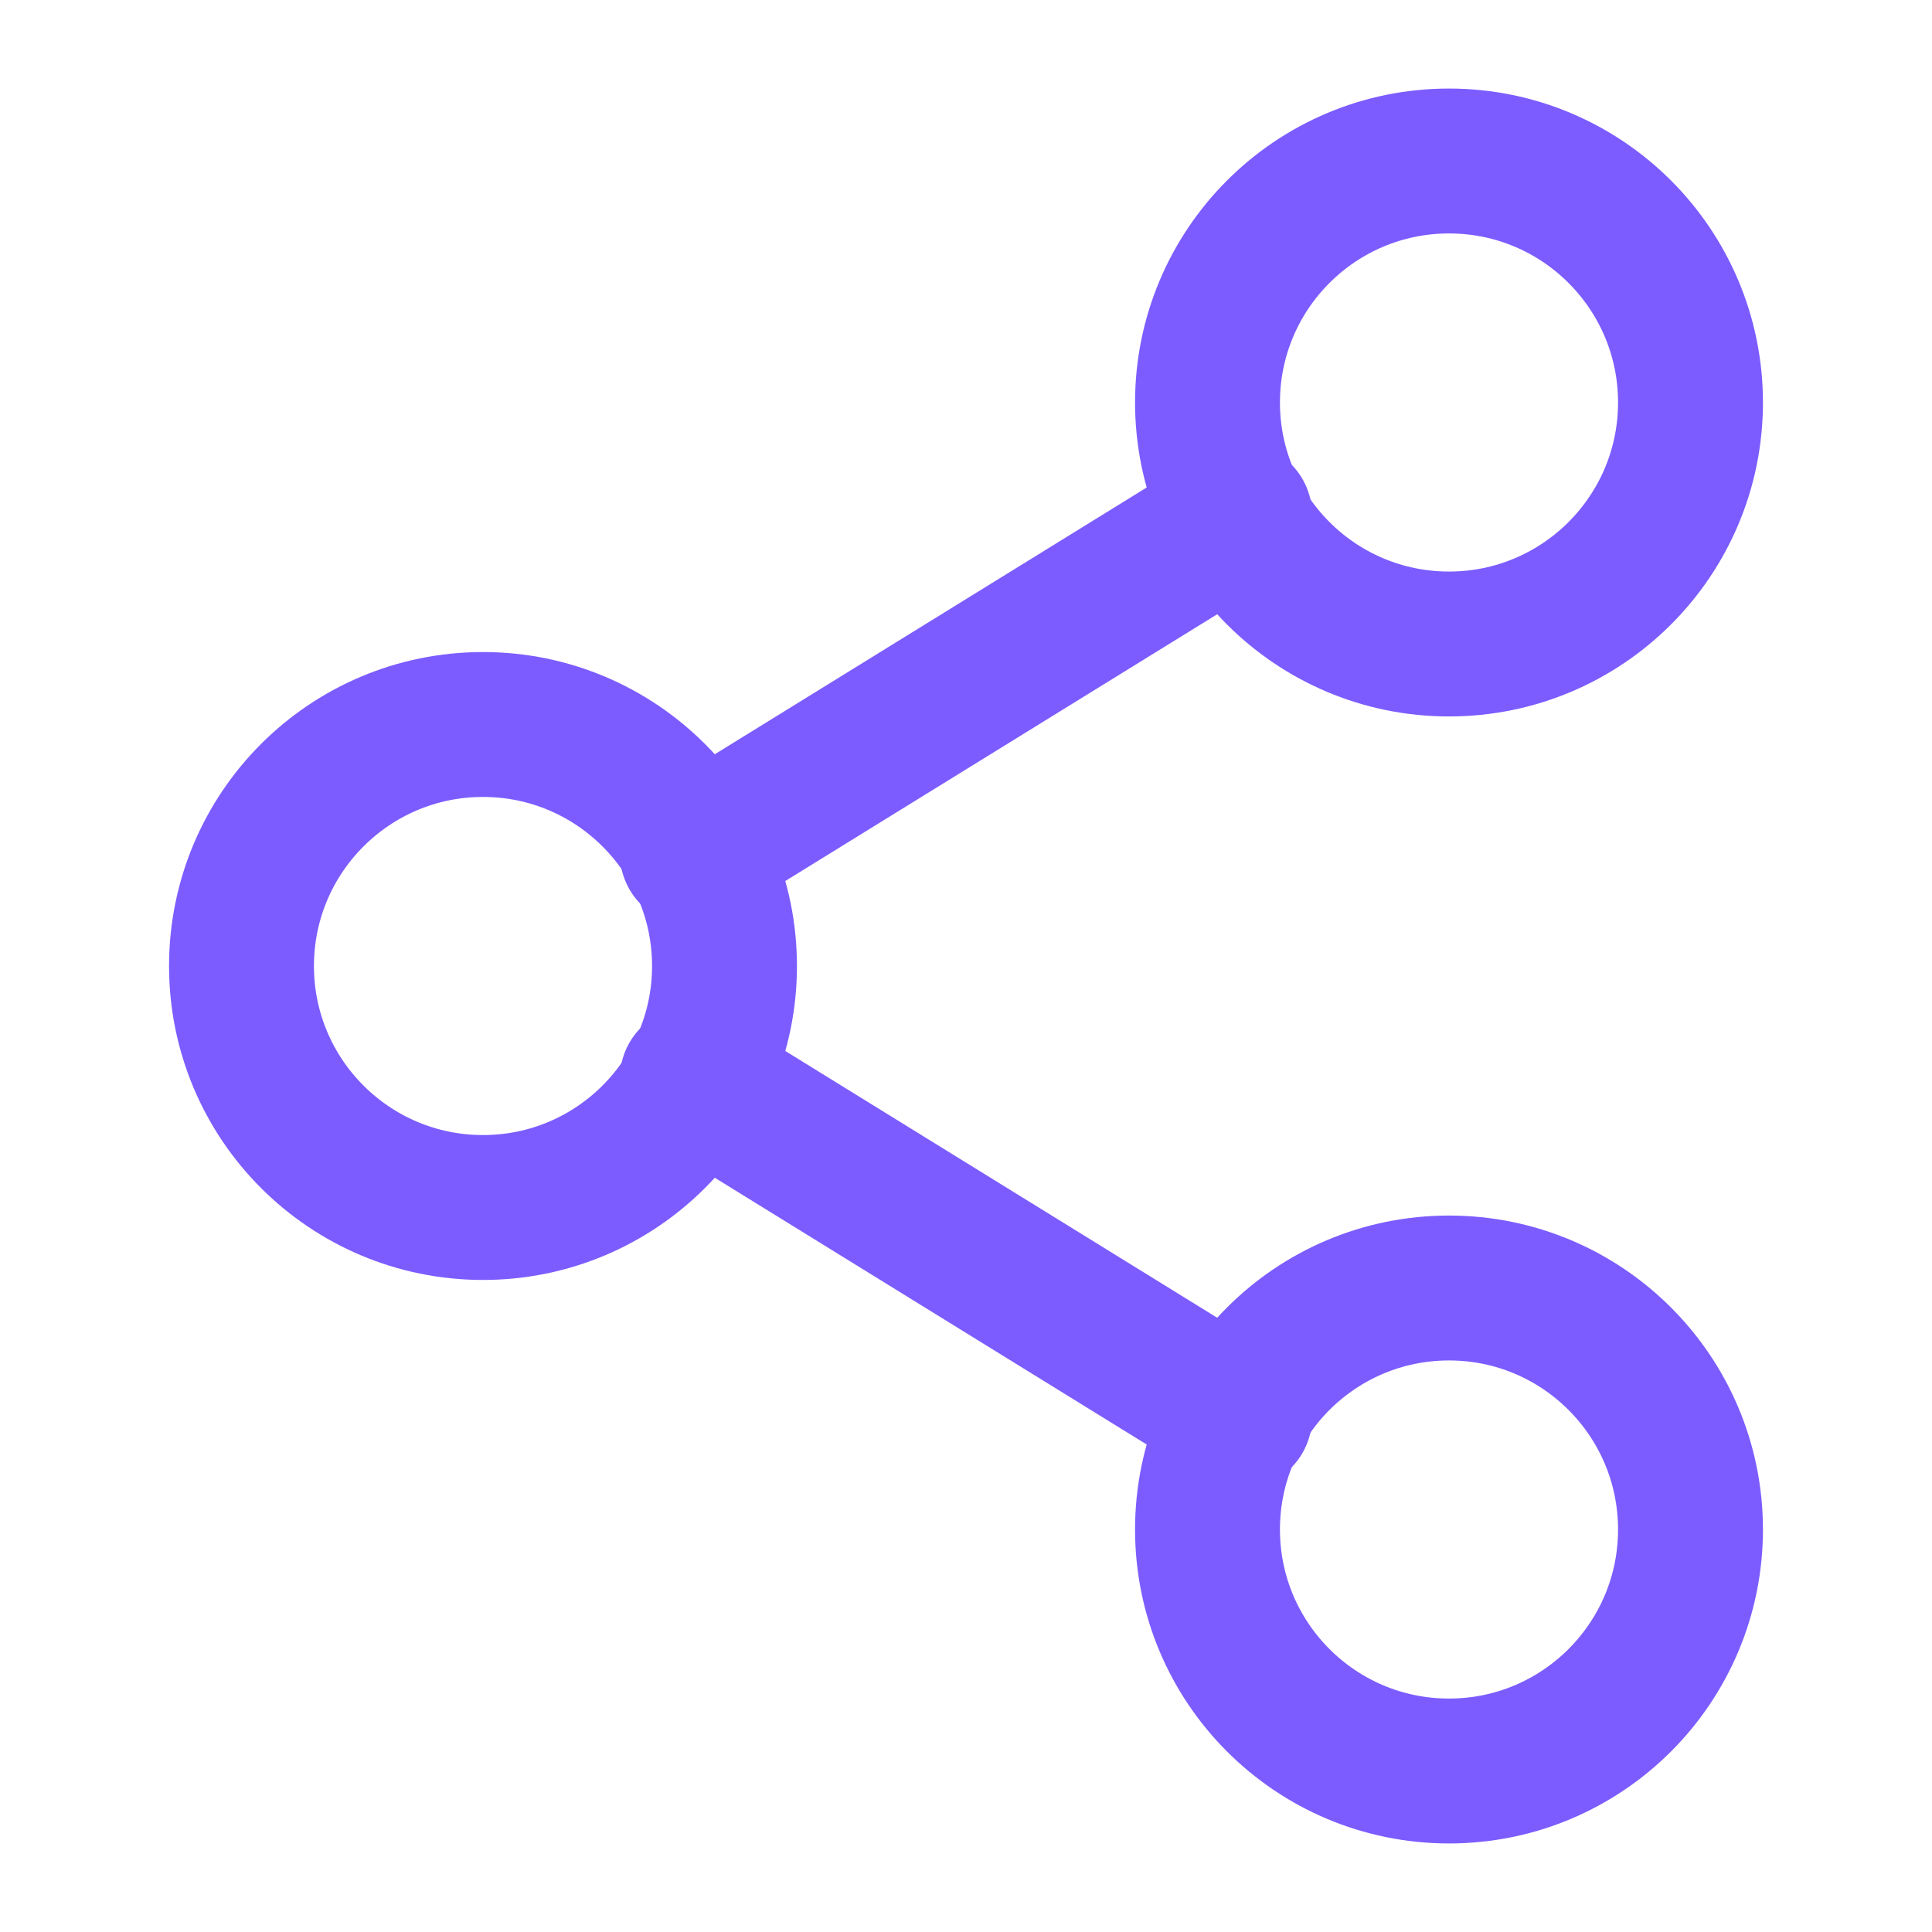
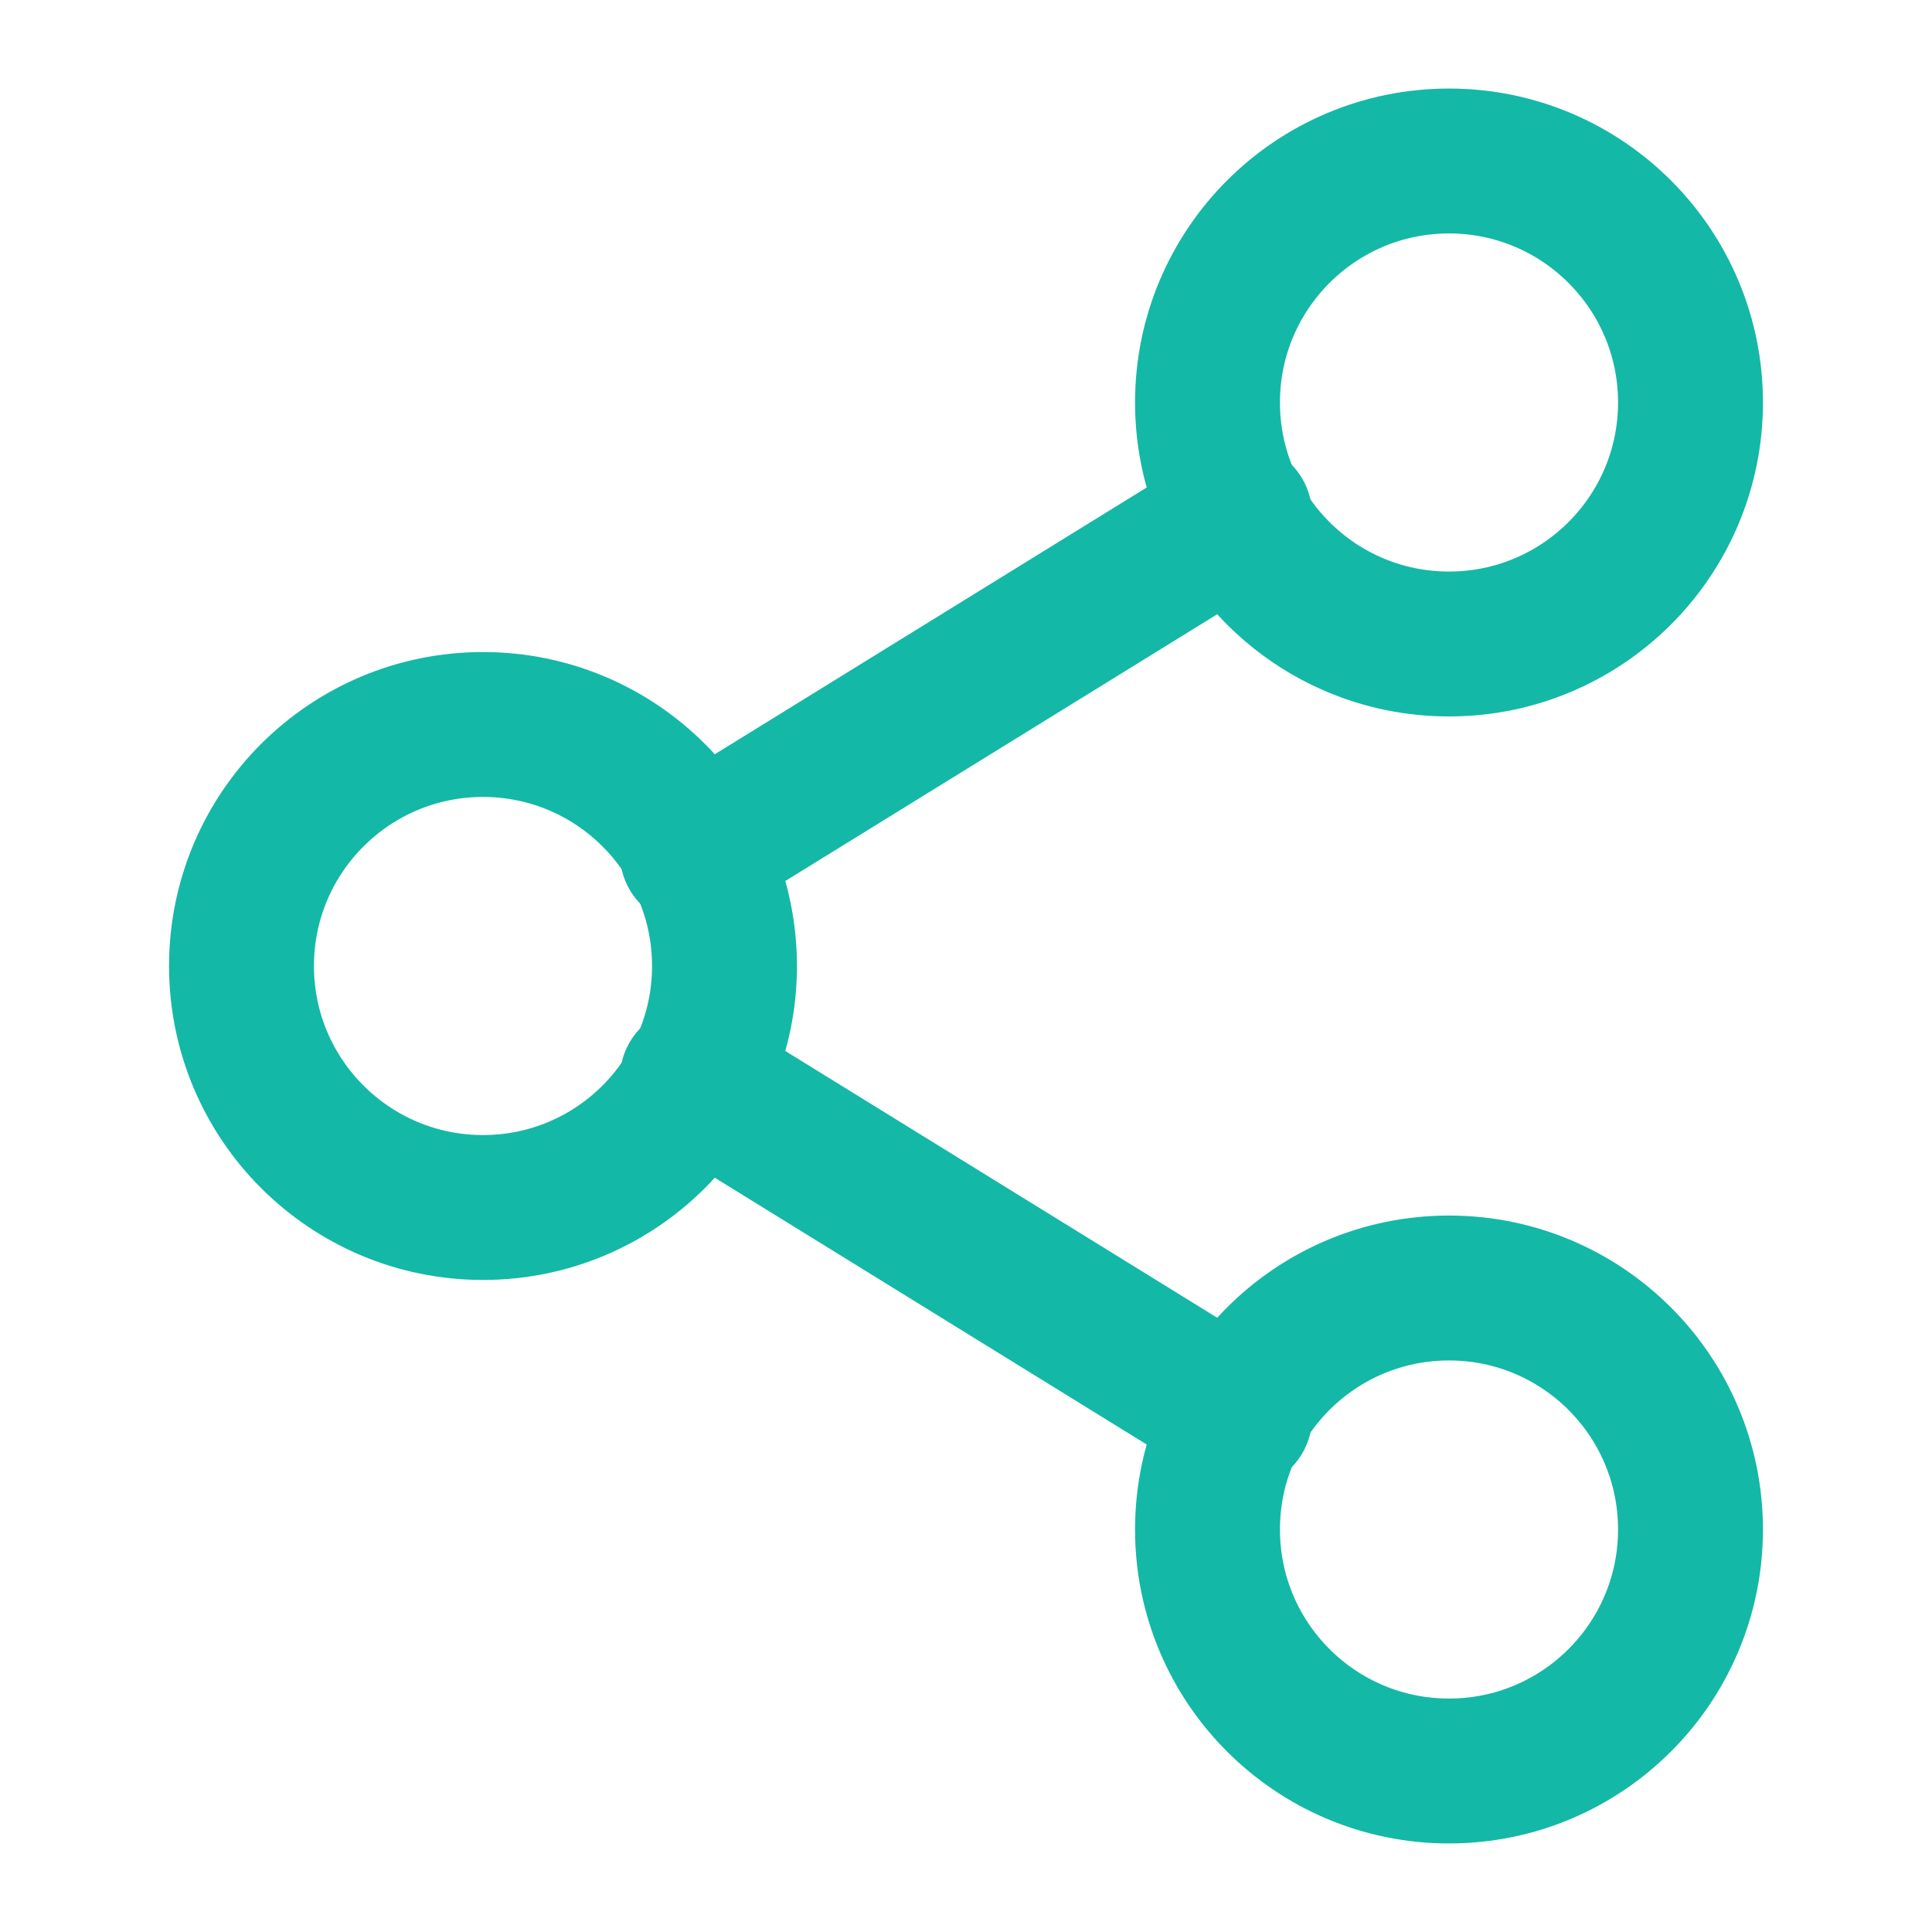
- <svg xmlns="http://www.w3.org/2000/svg" viewBox="0 0 24 24" fill="none" stroke="#7c5cff" stroke-width="1.8" stroke-linecap="round" stroke-linejoin="round">
+ <svg xmlns="http://www.w3.org/2000/svg" viewBox="0 0 24 24" fill="none" stroke="#14b8a6" stroke-width="1.8" stroke-linecap="round" stroke-linejoin="round">
  <circle cx="18" cy="5" r="3" />
  <circle cx="6" cy="12" r="3" />
  <circle cx="18" cy="19" r="3" />
  <line x1="8.6" y1="10.6" x2="15.4" y2="6.4" />
  <line x1="8.6" y1="13.4" x2="15.4" y2="17.6" />
</svg>
